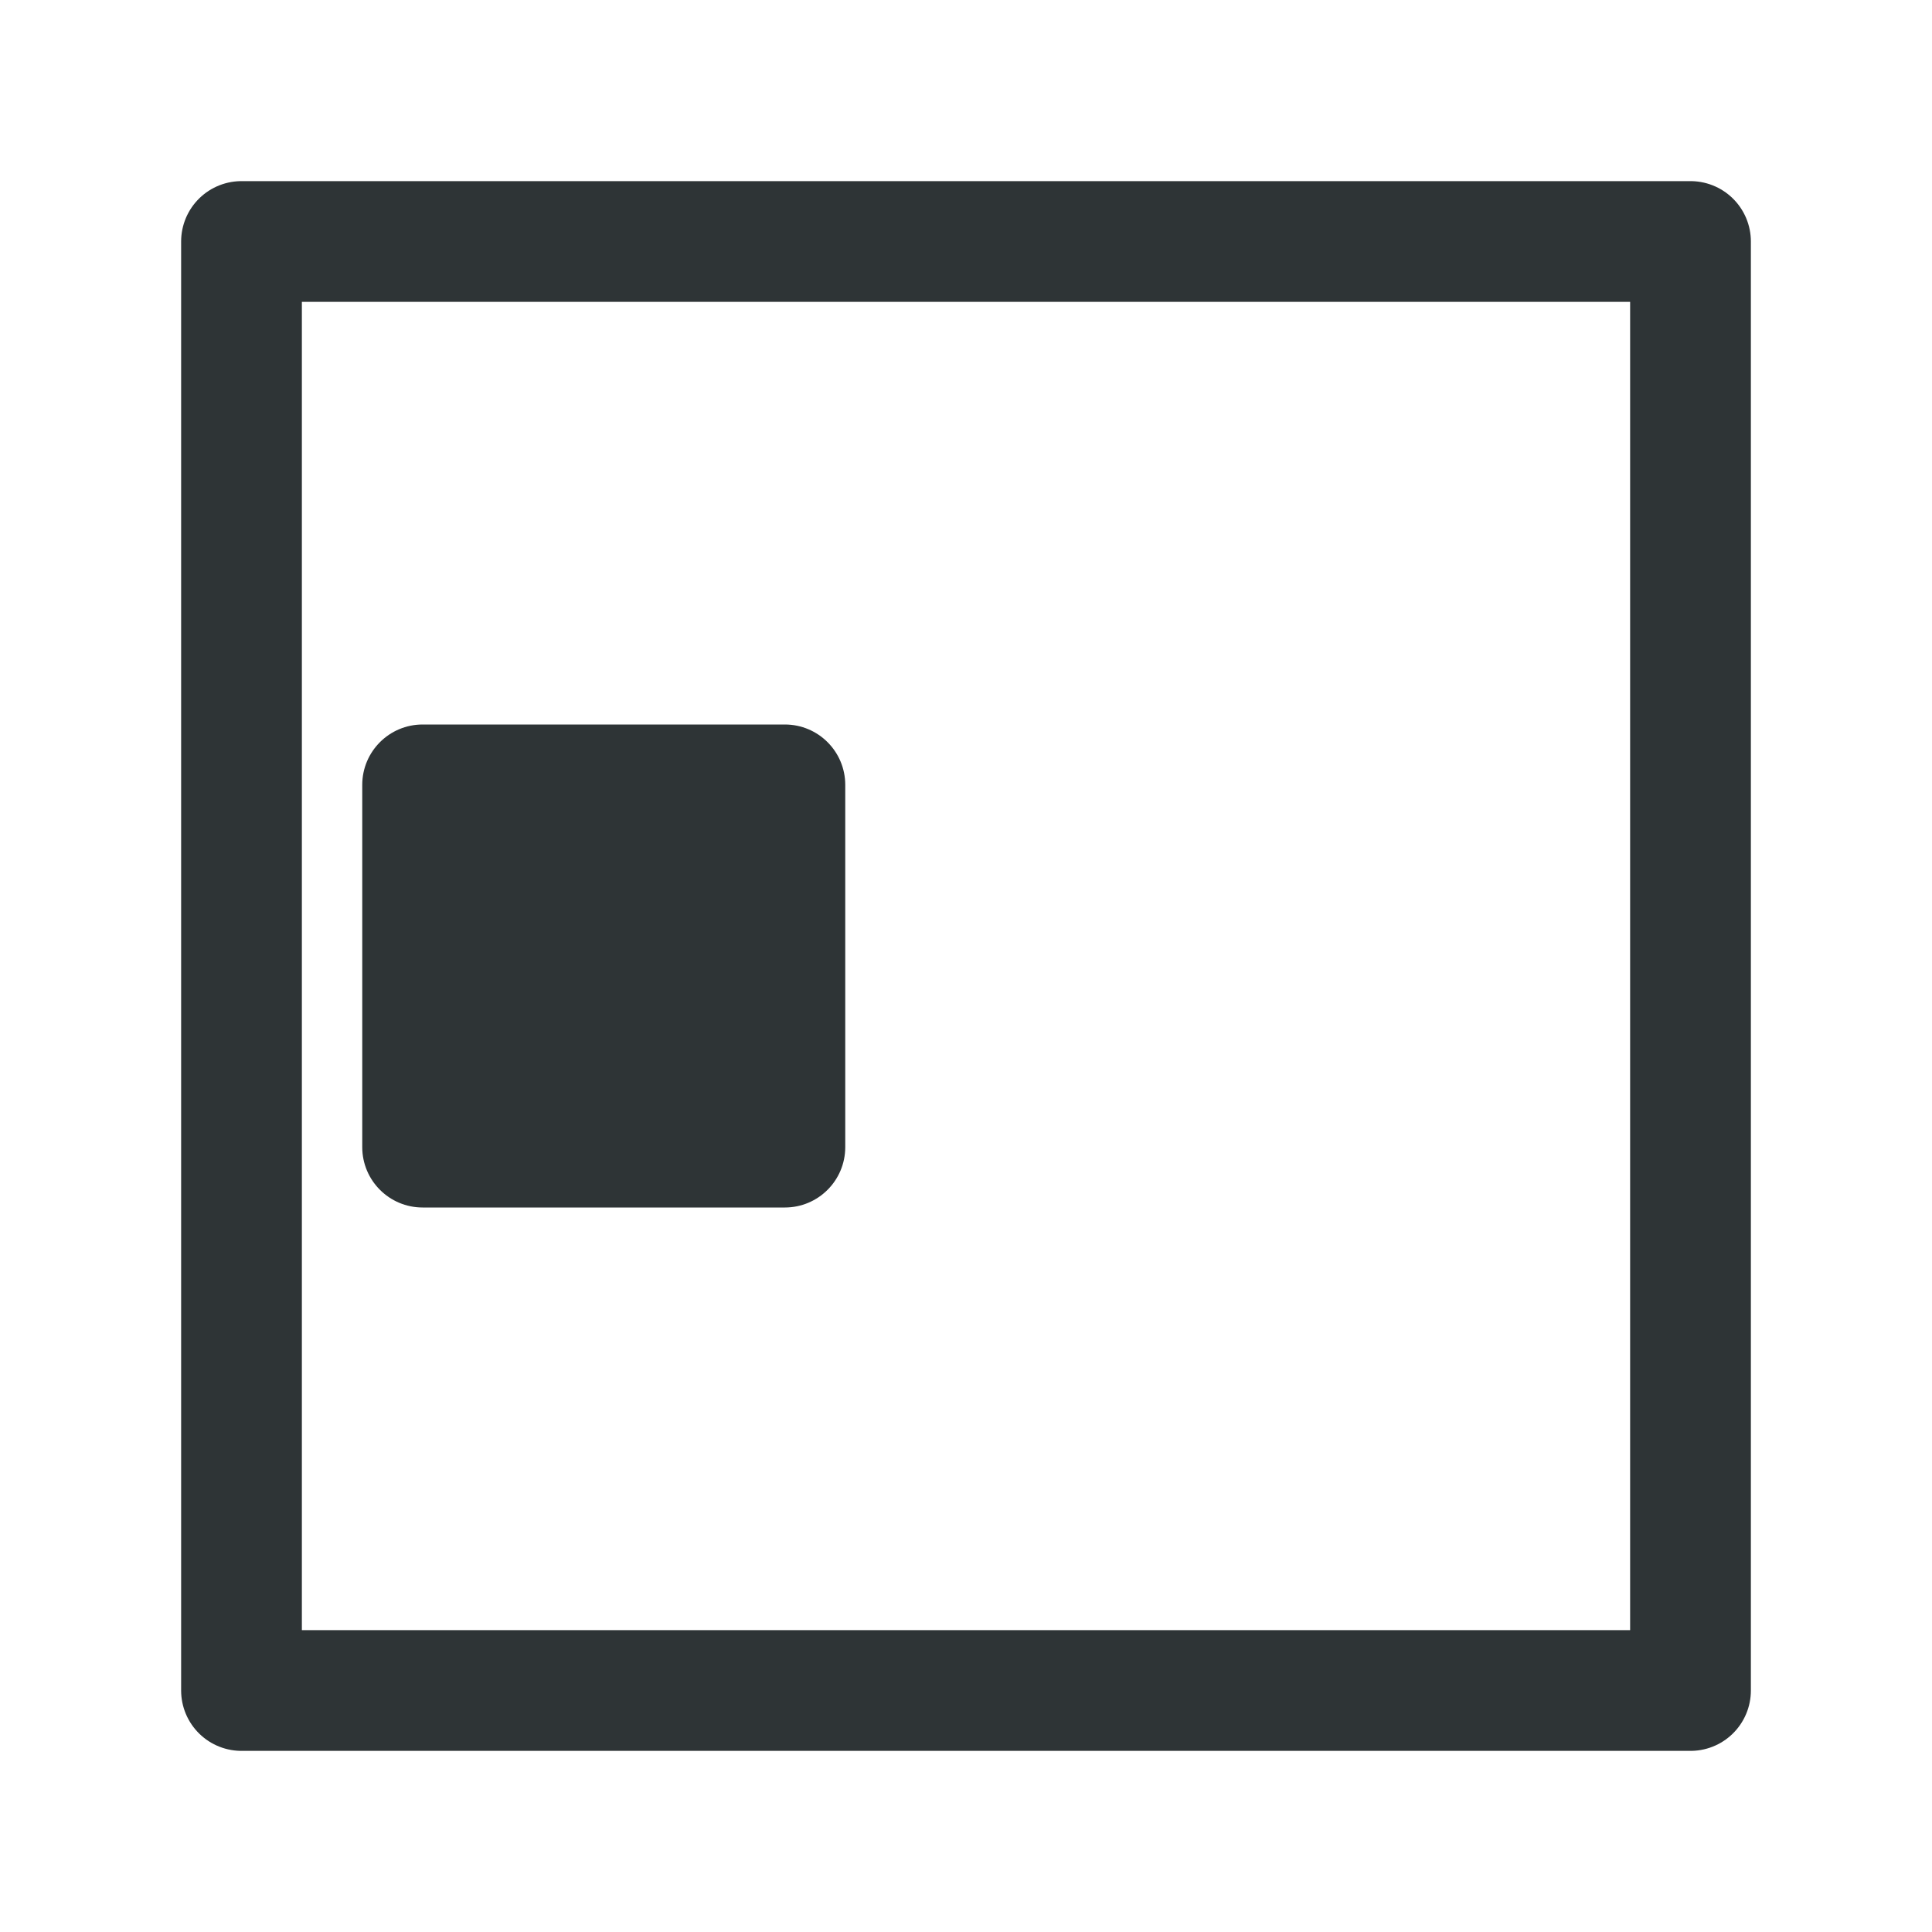
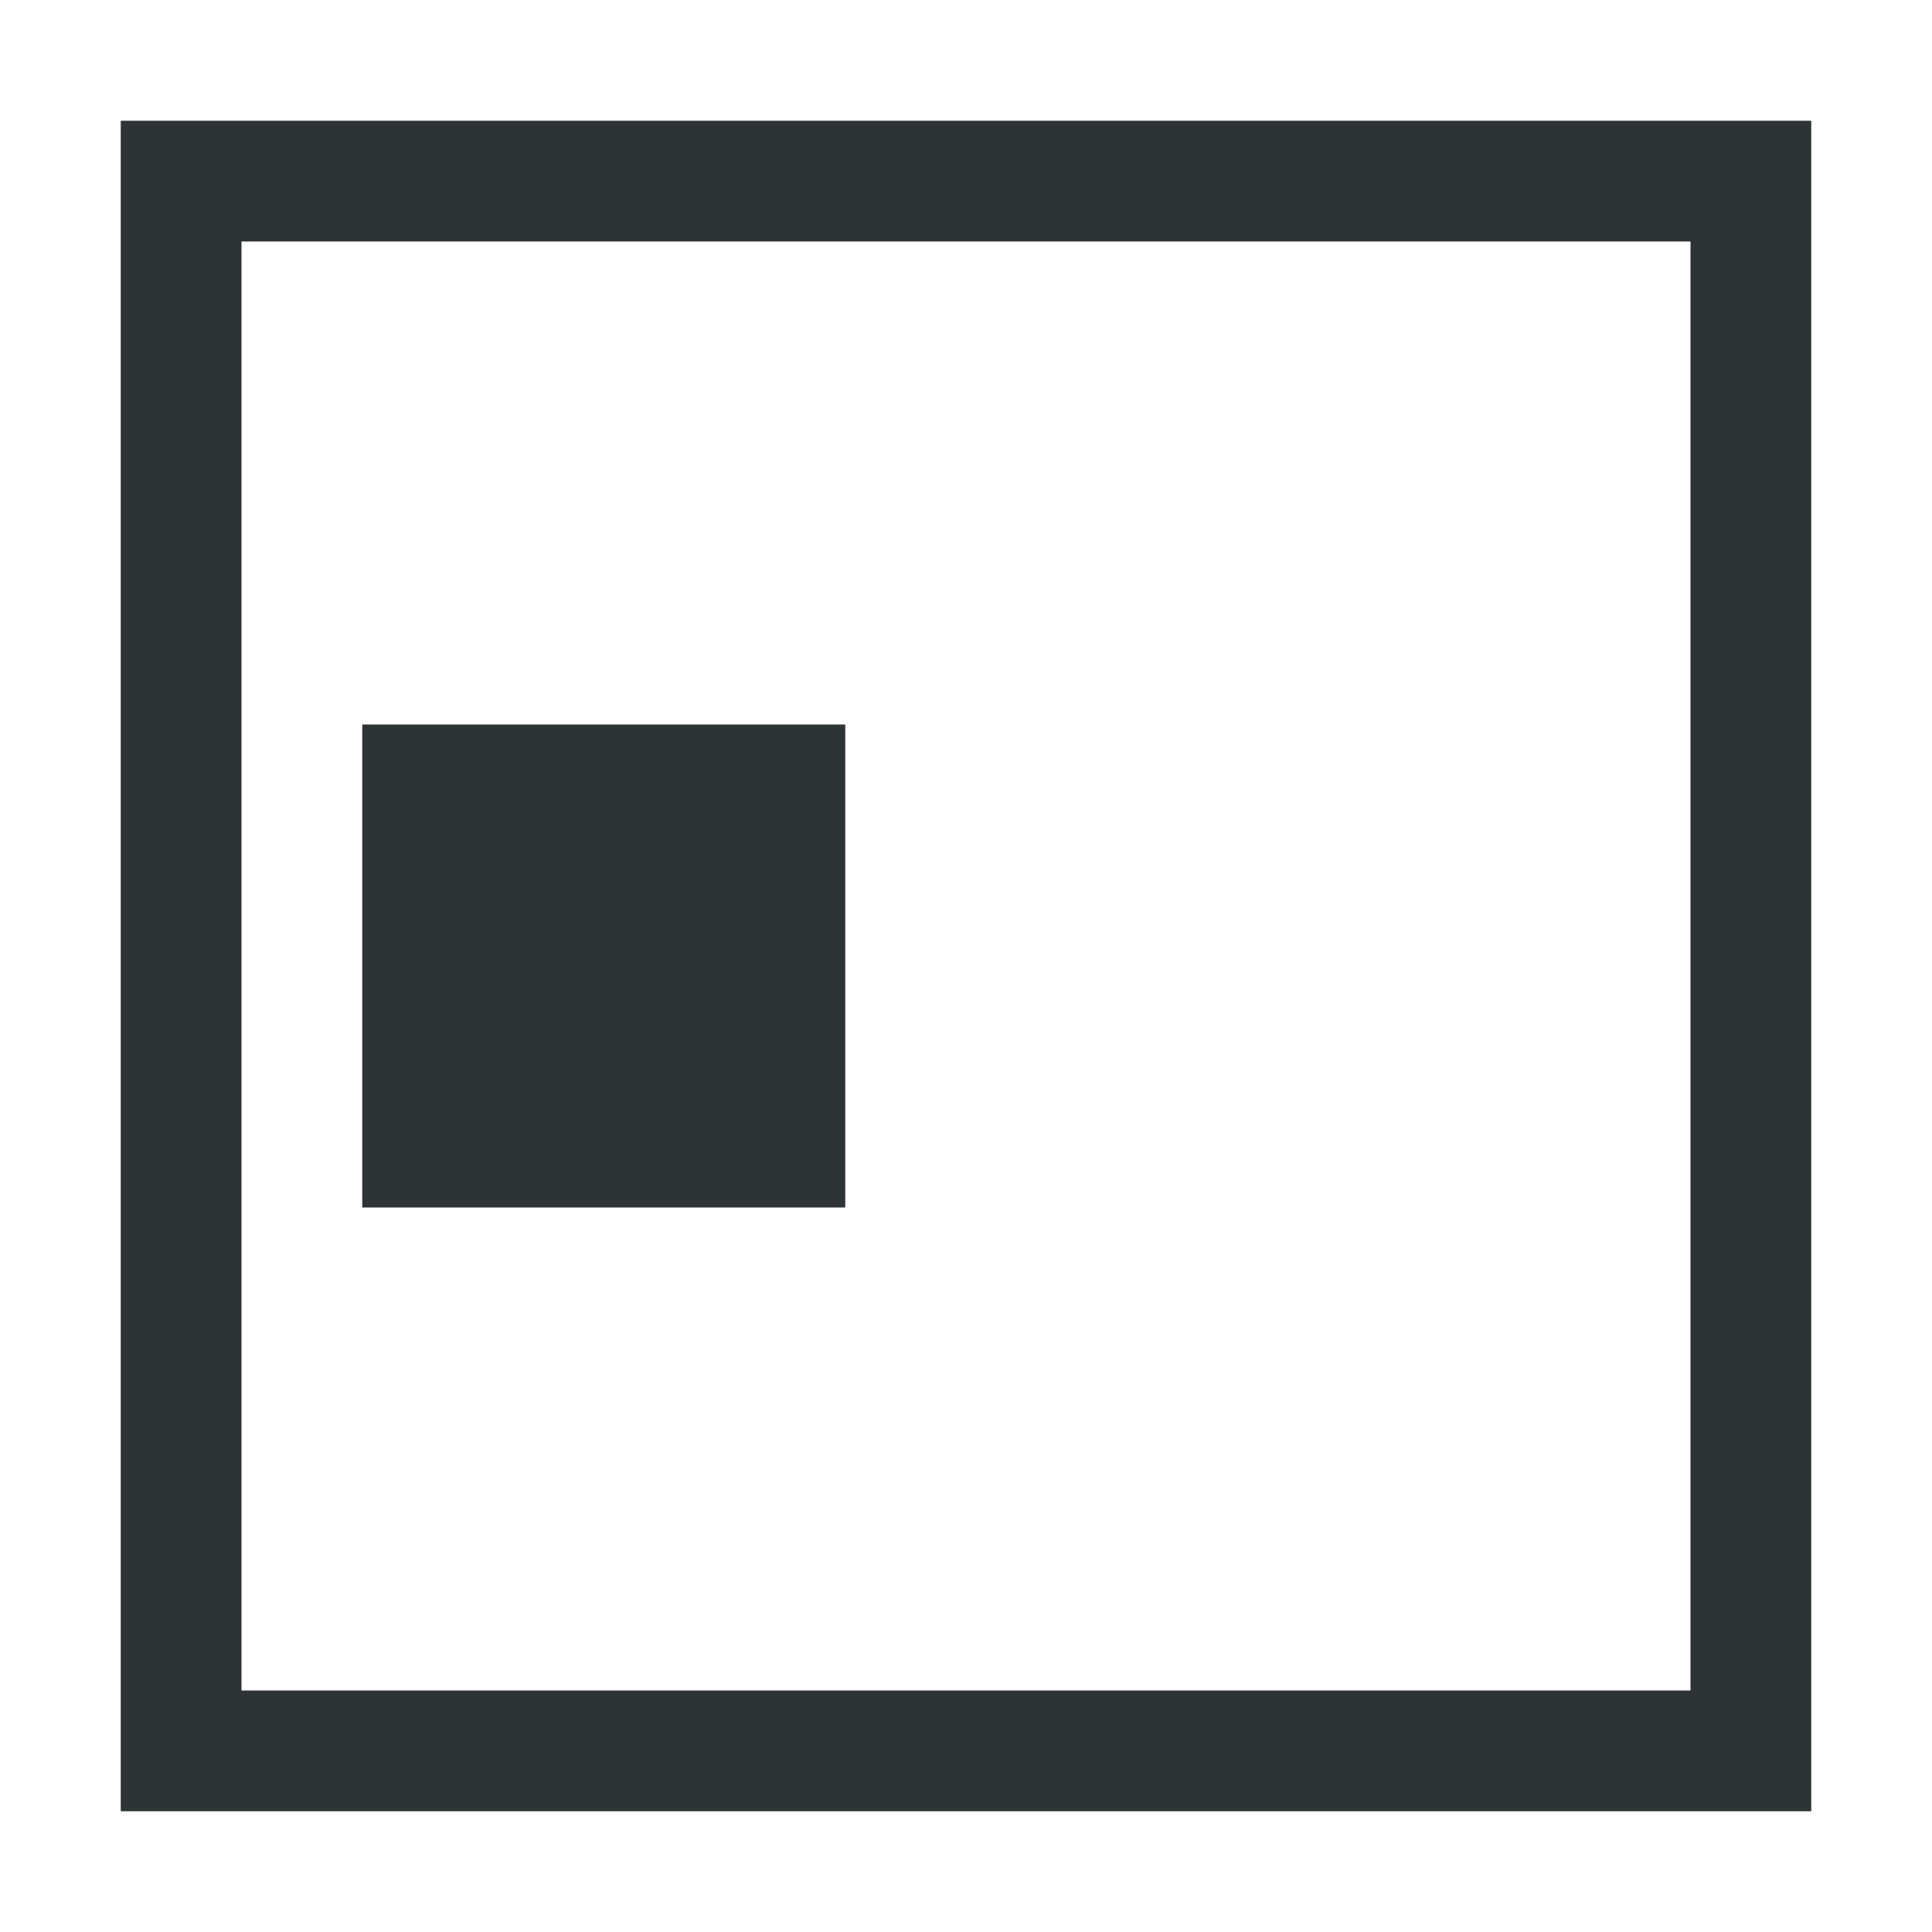
<svg xmlns="http://www.w3.org/2000/svg" width="16" height="16" viewBox="0 0 16 16">
-   <path d="M2 2h12v12H2z" fill="none" stroke="#2e3436" stroke-width="1" stroke-linejoin="round" />
-   <rect x="3" y="6" width="4" height="4" rx="0.5" fill="#2e3436" />
+   <path d="M1 1h14v14H1z M2 2v12h12V2z" fill="#2e3436" fill-rule="evenodd" />
+   <rect x="3" y="6" width="4" height="4" fill="#2e3436" />
</svg>
